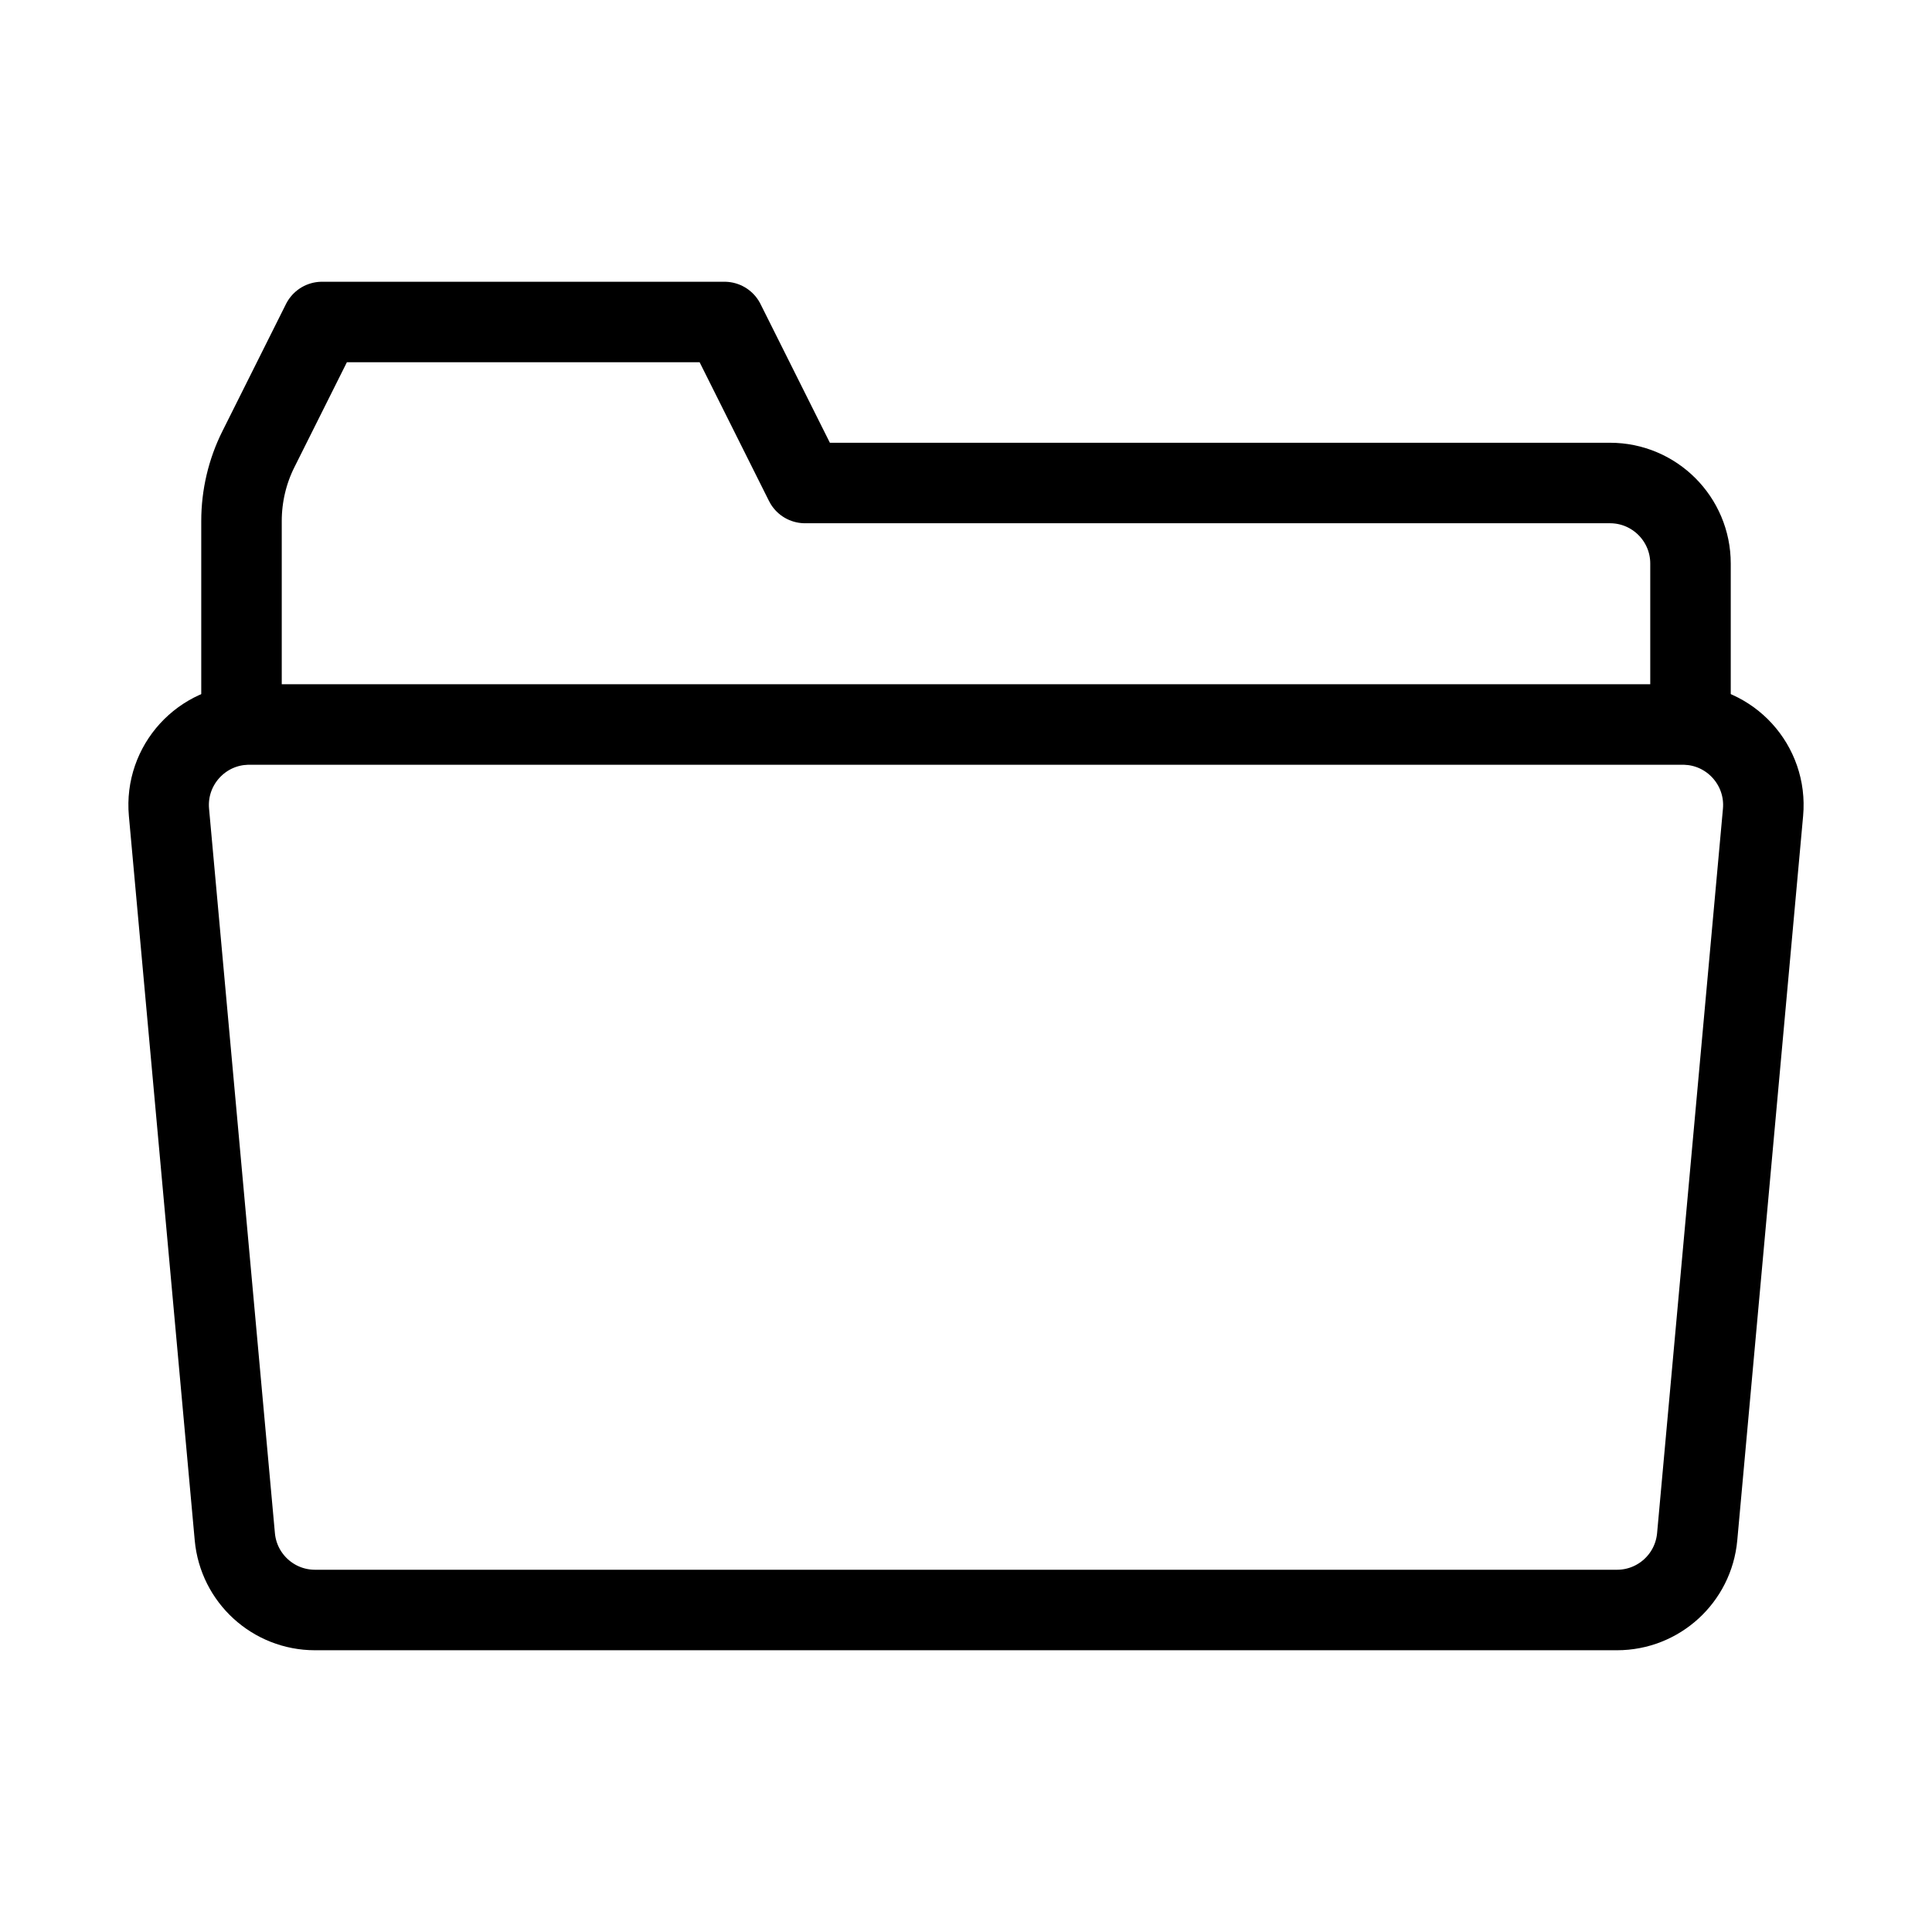
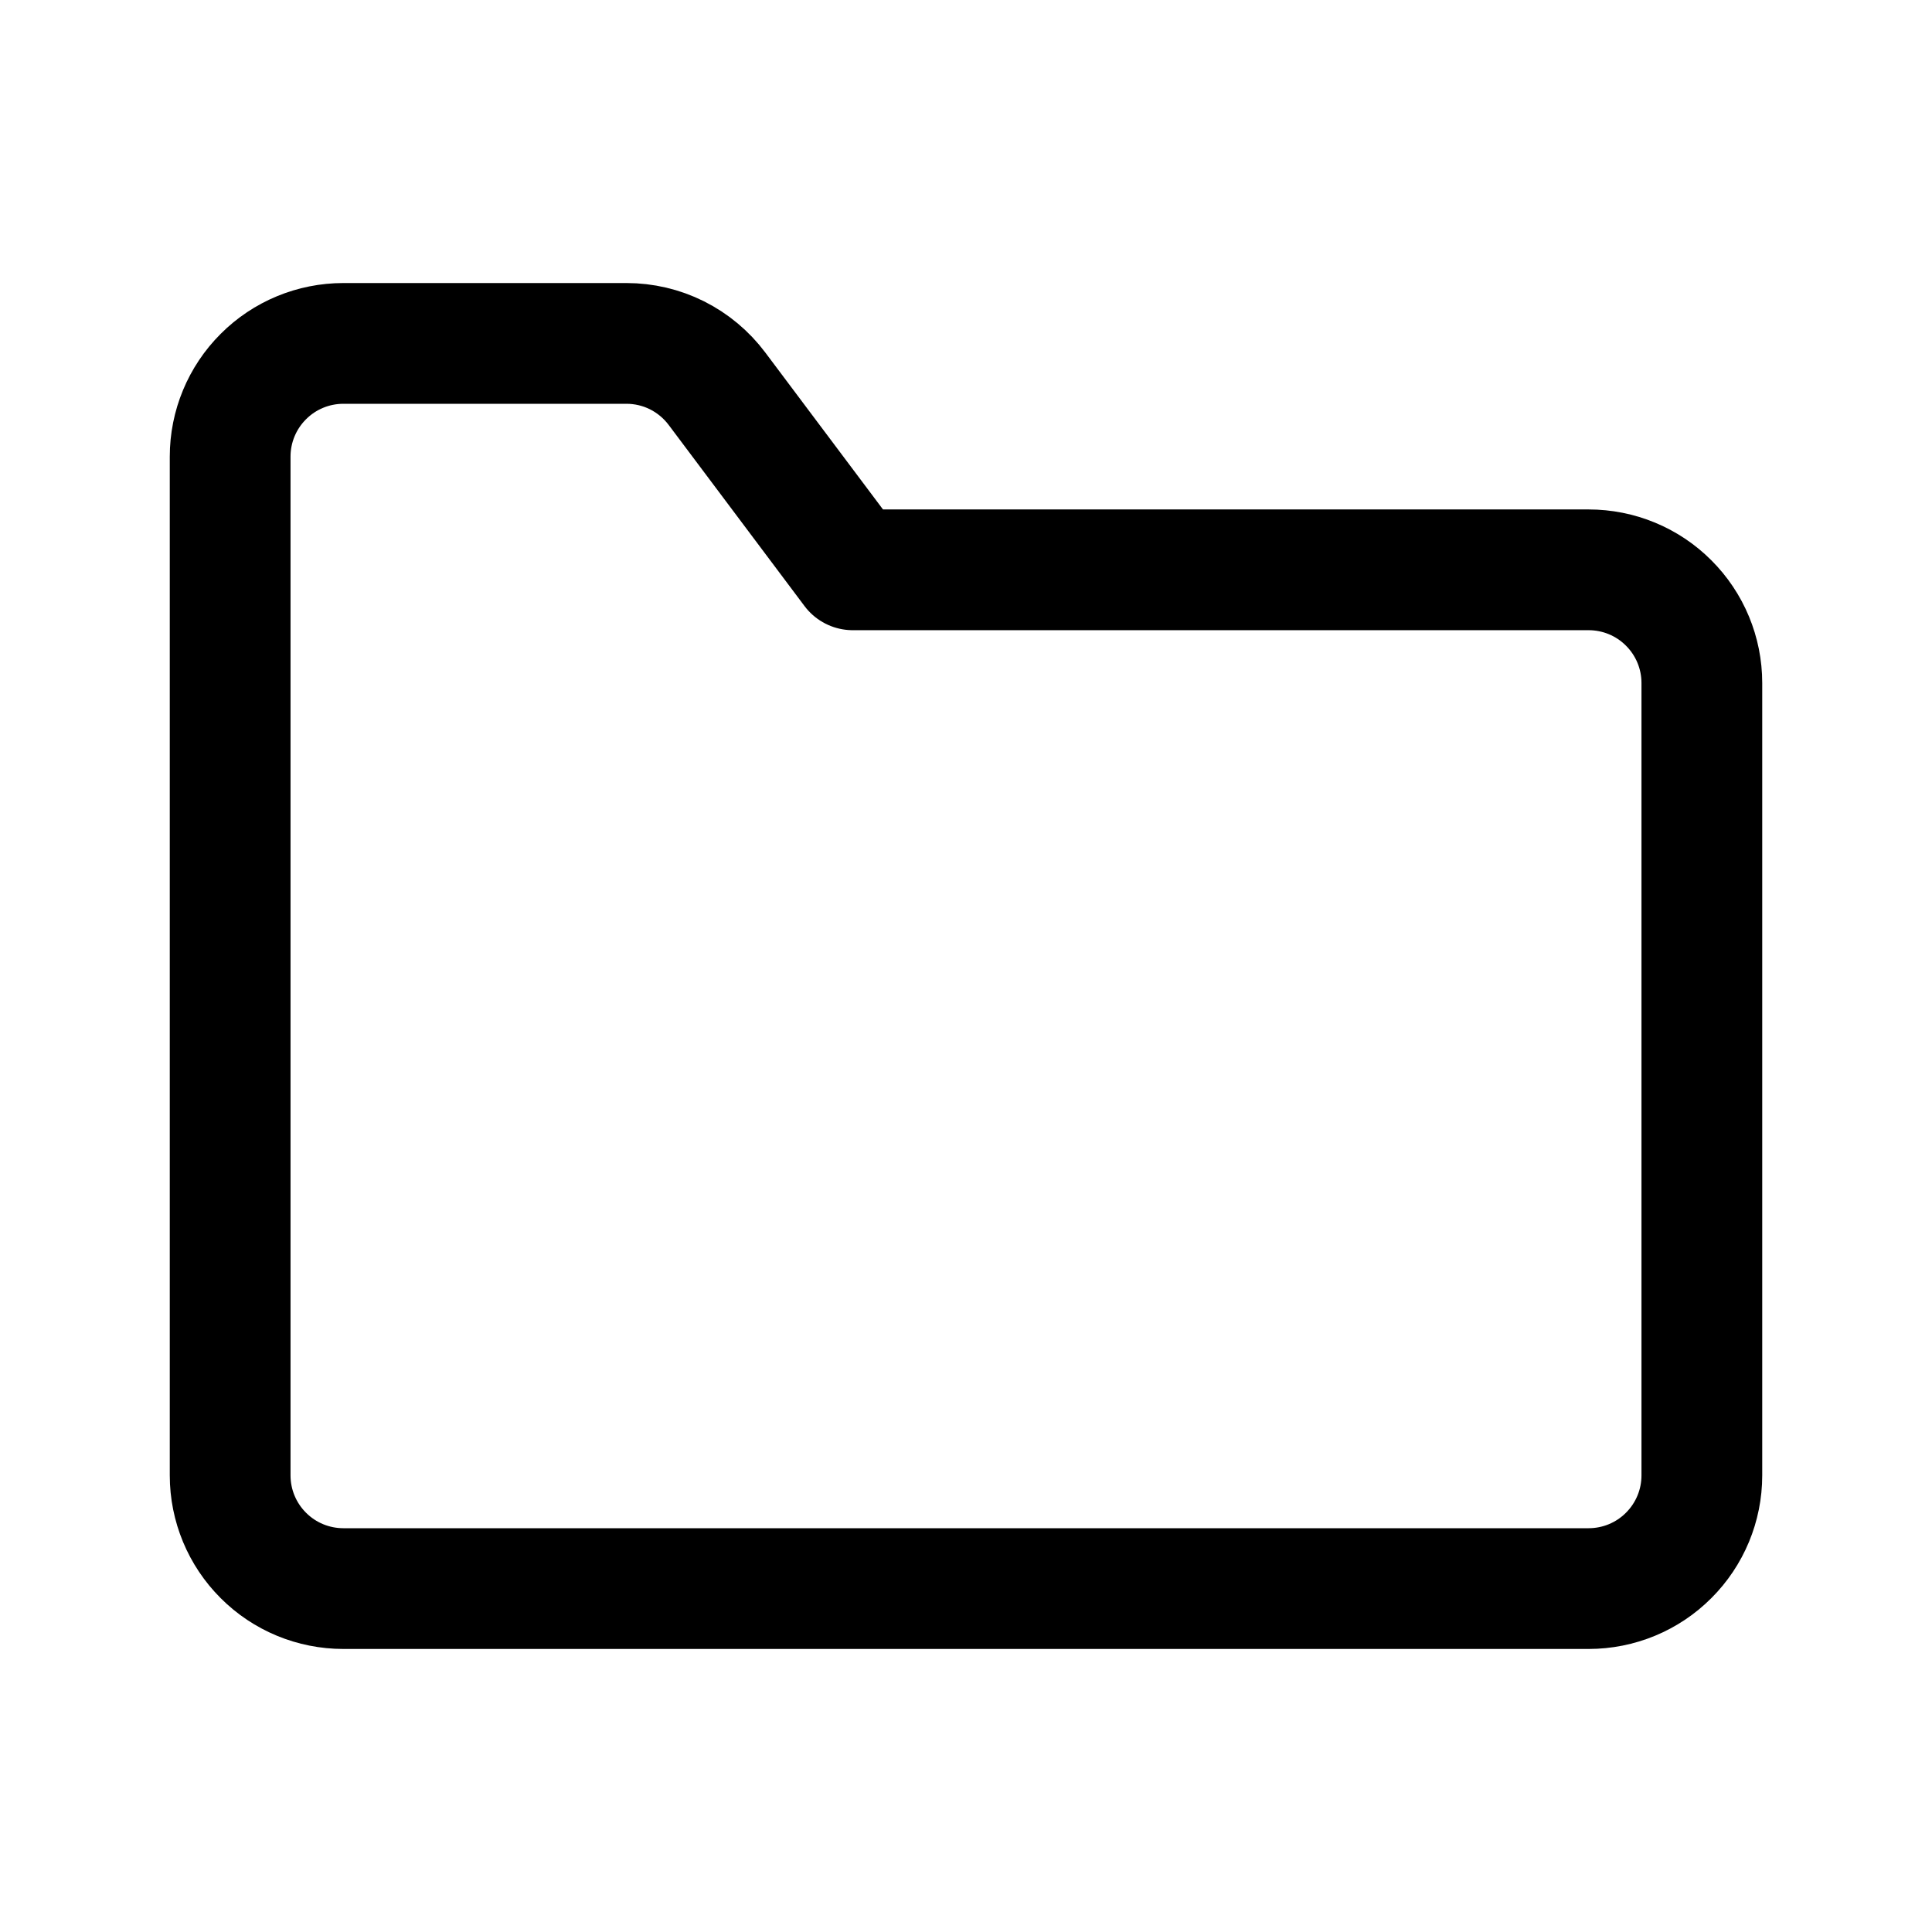
- <svg xmlns="http://www.w3.org/2000/svg" viewBox="0 0 24 24" fill="none">
-   <rect width="24" height="24" />
-   <path d="M21 9V7C21 6.448 20.552 6 20 6H10L9 4H4L3.211 5.578C3.072 5.855 3 6.162 3 6.472V9" stroke="#000000" stroke-linecap="round" stroke-linejoin="round" />
-   <path d="M3.913 20H20.087C20.604 20 21.036 19.606 21.083 19.09L21.901 10.091C21.954 9.505 21.493 9 20.905 9H3.095C2.507 9 2.046 9.505 2.099 10.091L2.917 19.09C2.964 19.606 3.396 20 3.913 20Z" stroke="#000000" stroke-linecap="round" stroke-linejoin="round" />
+ <svg xmlns="http://www.w3.org/2000/svg" width="32" height="32" viewBox="0 0 32 32" fill="none">
+   <path d="M28.188 11.312C28.188 10.815 27.99 10.338 27.638 9.987C27.287 9.635 26.81 9.438 26.312 9.438H14.125L11.875 6.438C11.7 6.205 11.474 6.016 11.213 5.885C10.953 5.755 10.666 5.688 10.375 5.688H5.688C5.19 5.688 4.713 5.885 4.362 6.237C4.01 6.588 3.812 7.065 3.812 7.562V24.438C3.812 24.935 4.01 25.412 4.362 25.763C4.713 26.115 5.19 26.312 5.688 26.312H26.312C26.81 26.312 27.287 26.115 27.638 25.763C27.99 25.412 28.188 24.935 28.188 24.438V11.312Z" stroke="black" stroke-width="2" stroke-linecap="round" stroke-linejoin="round" />
</svg>
